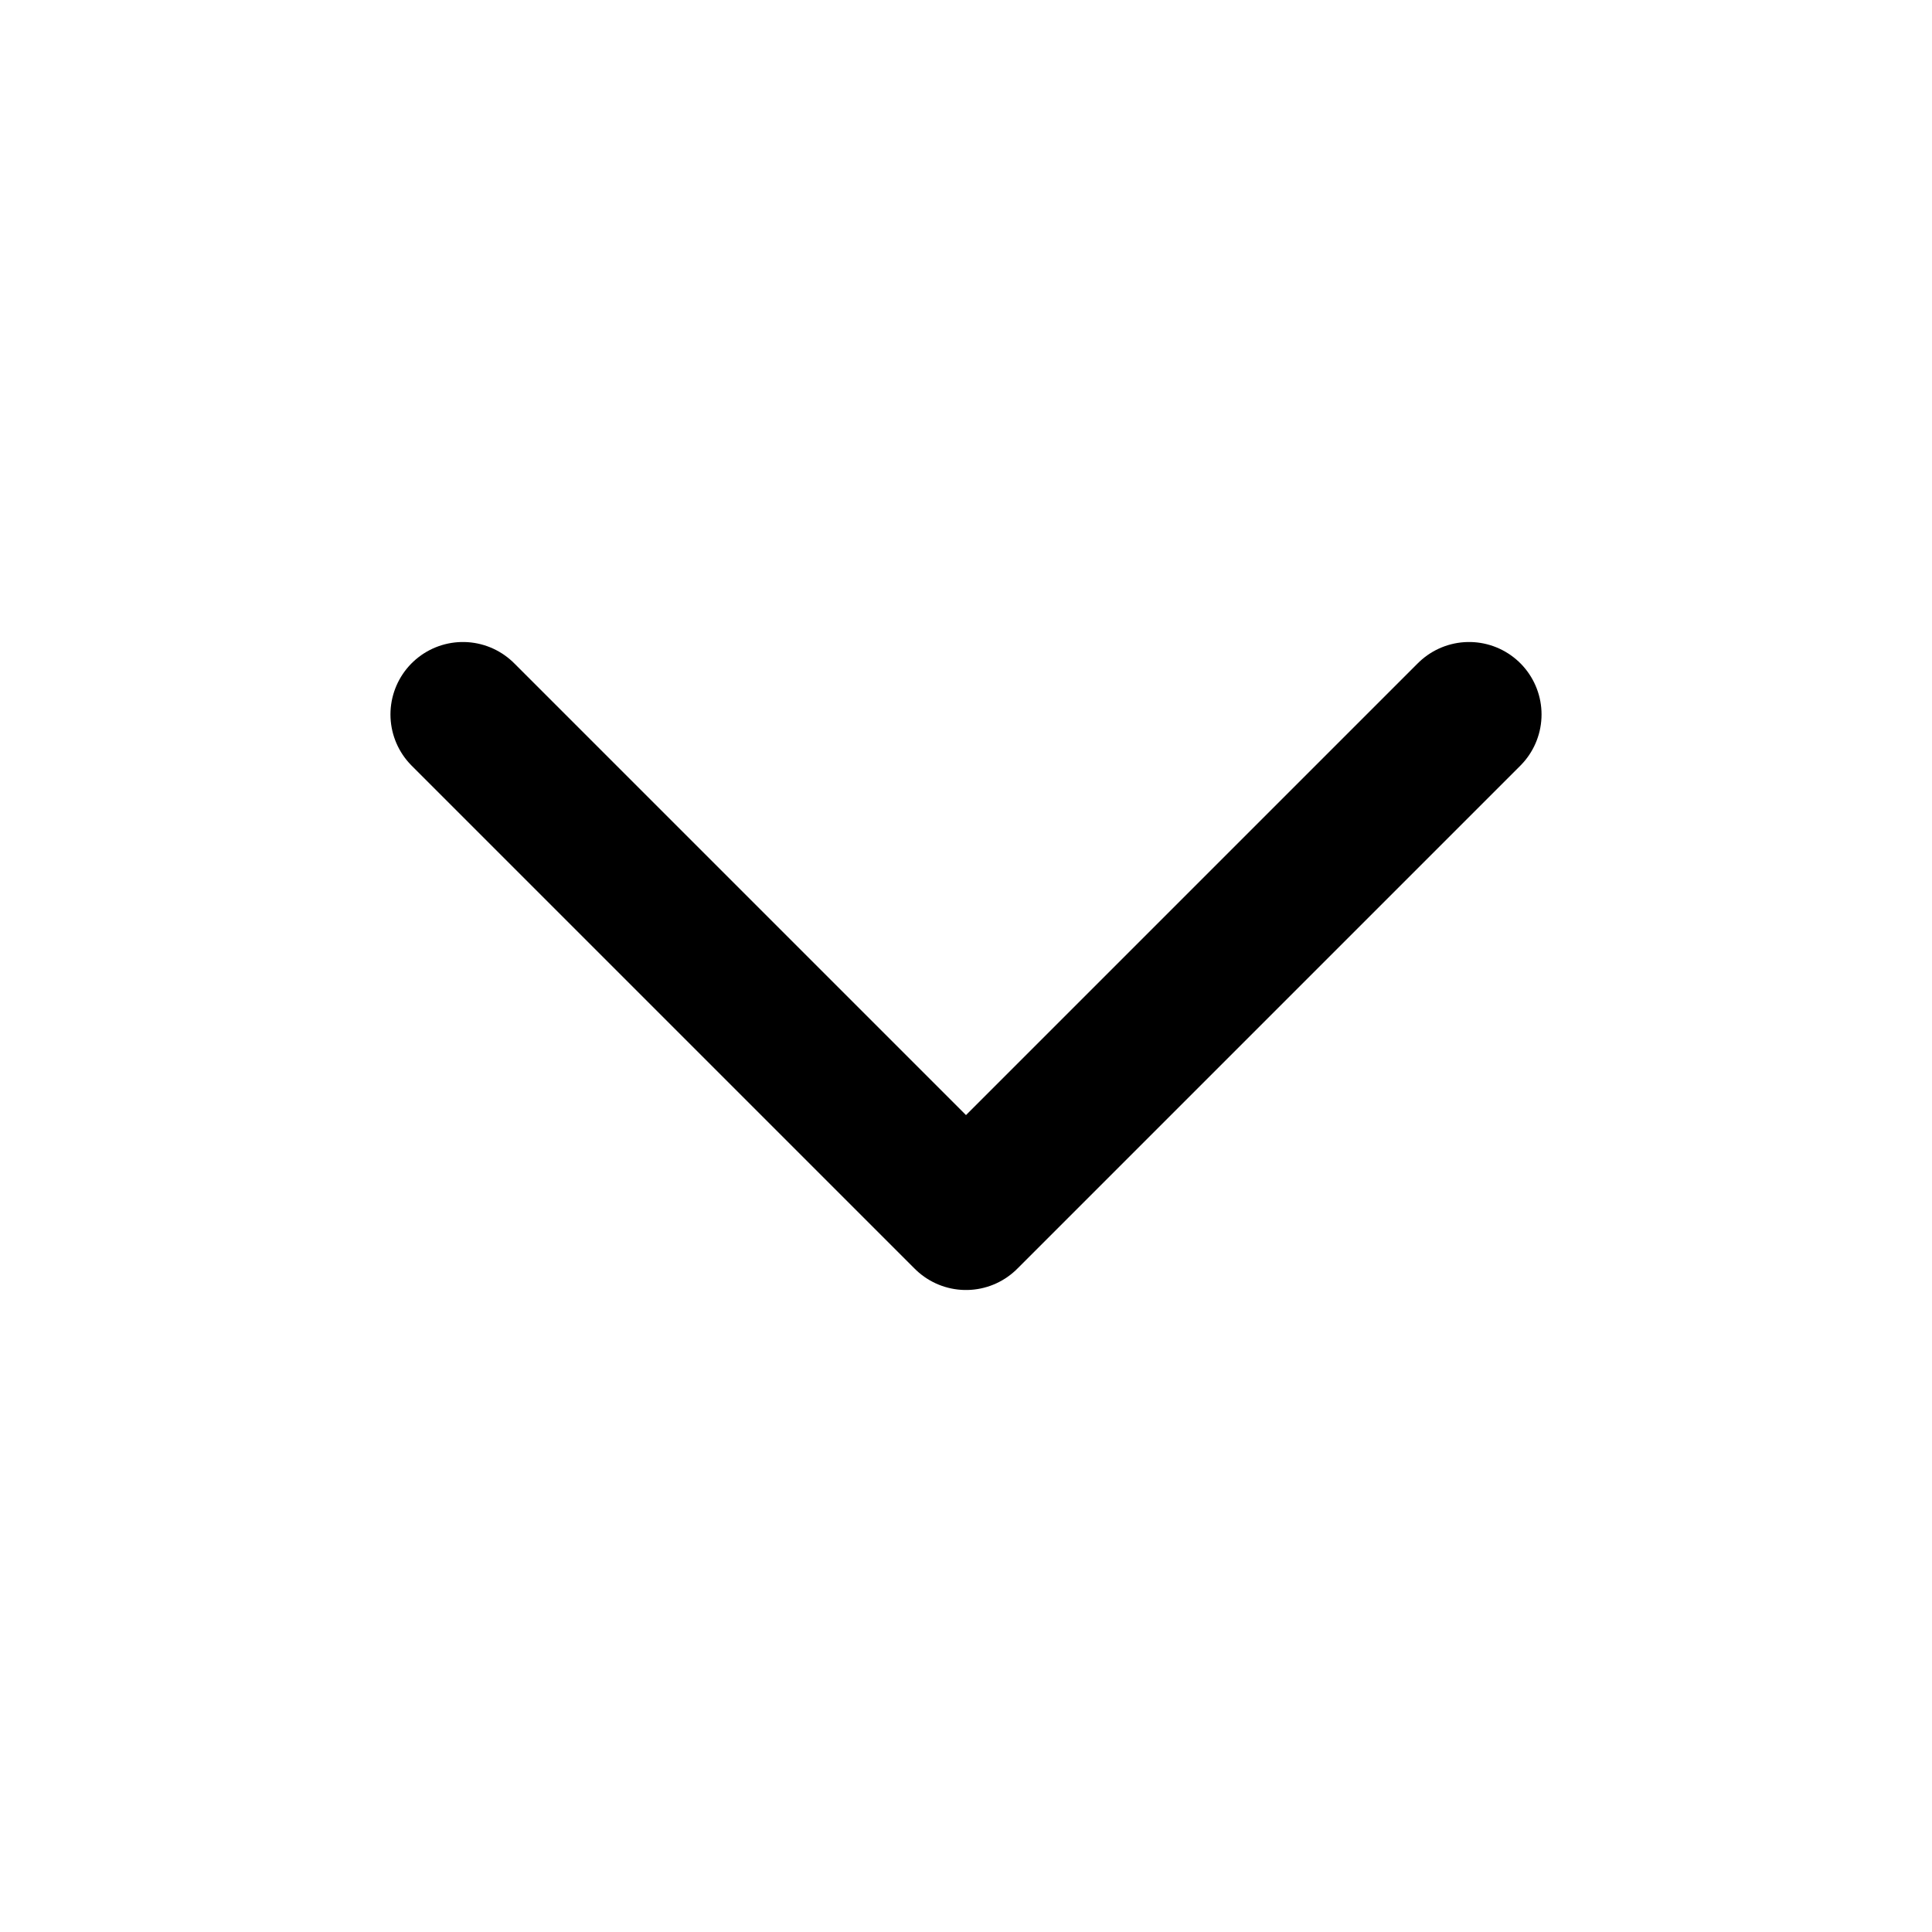
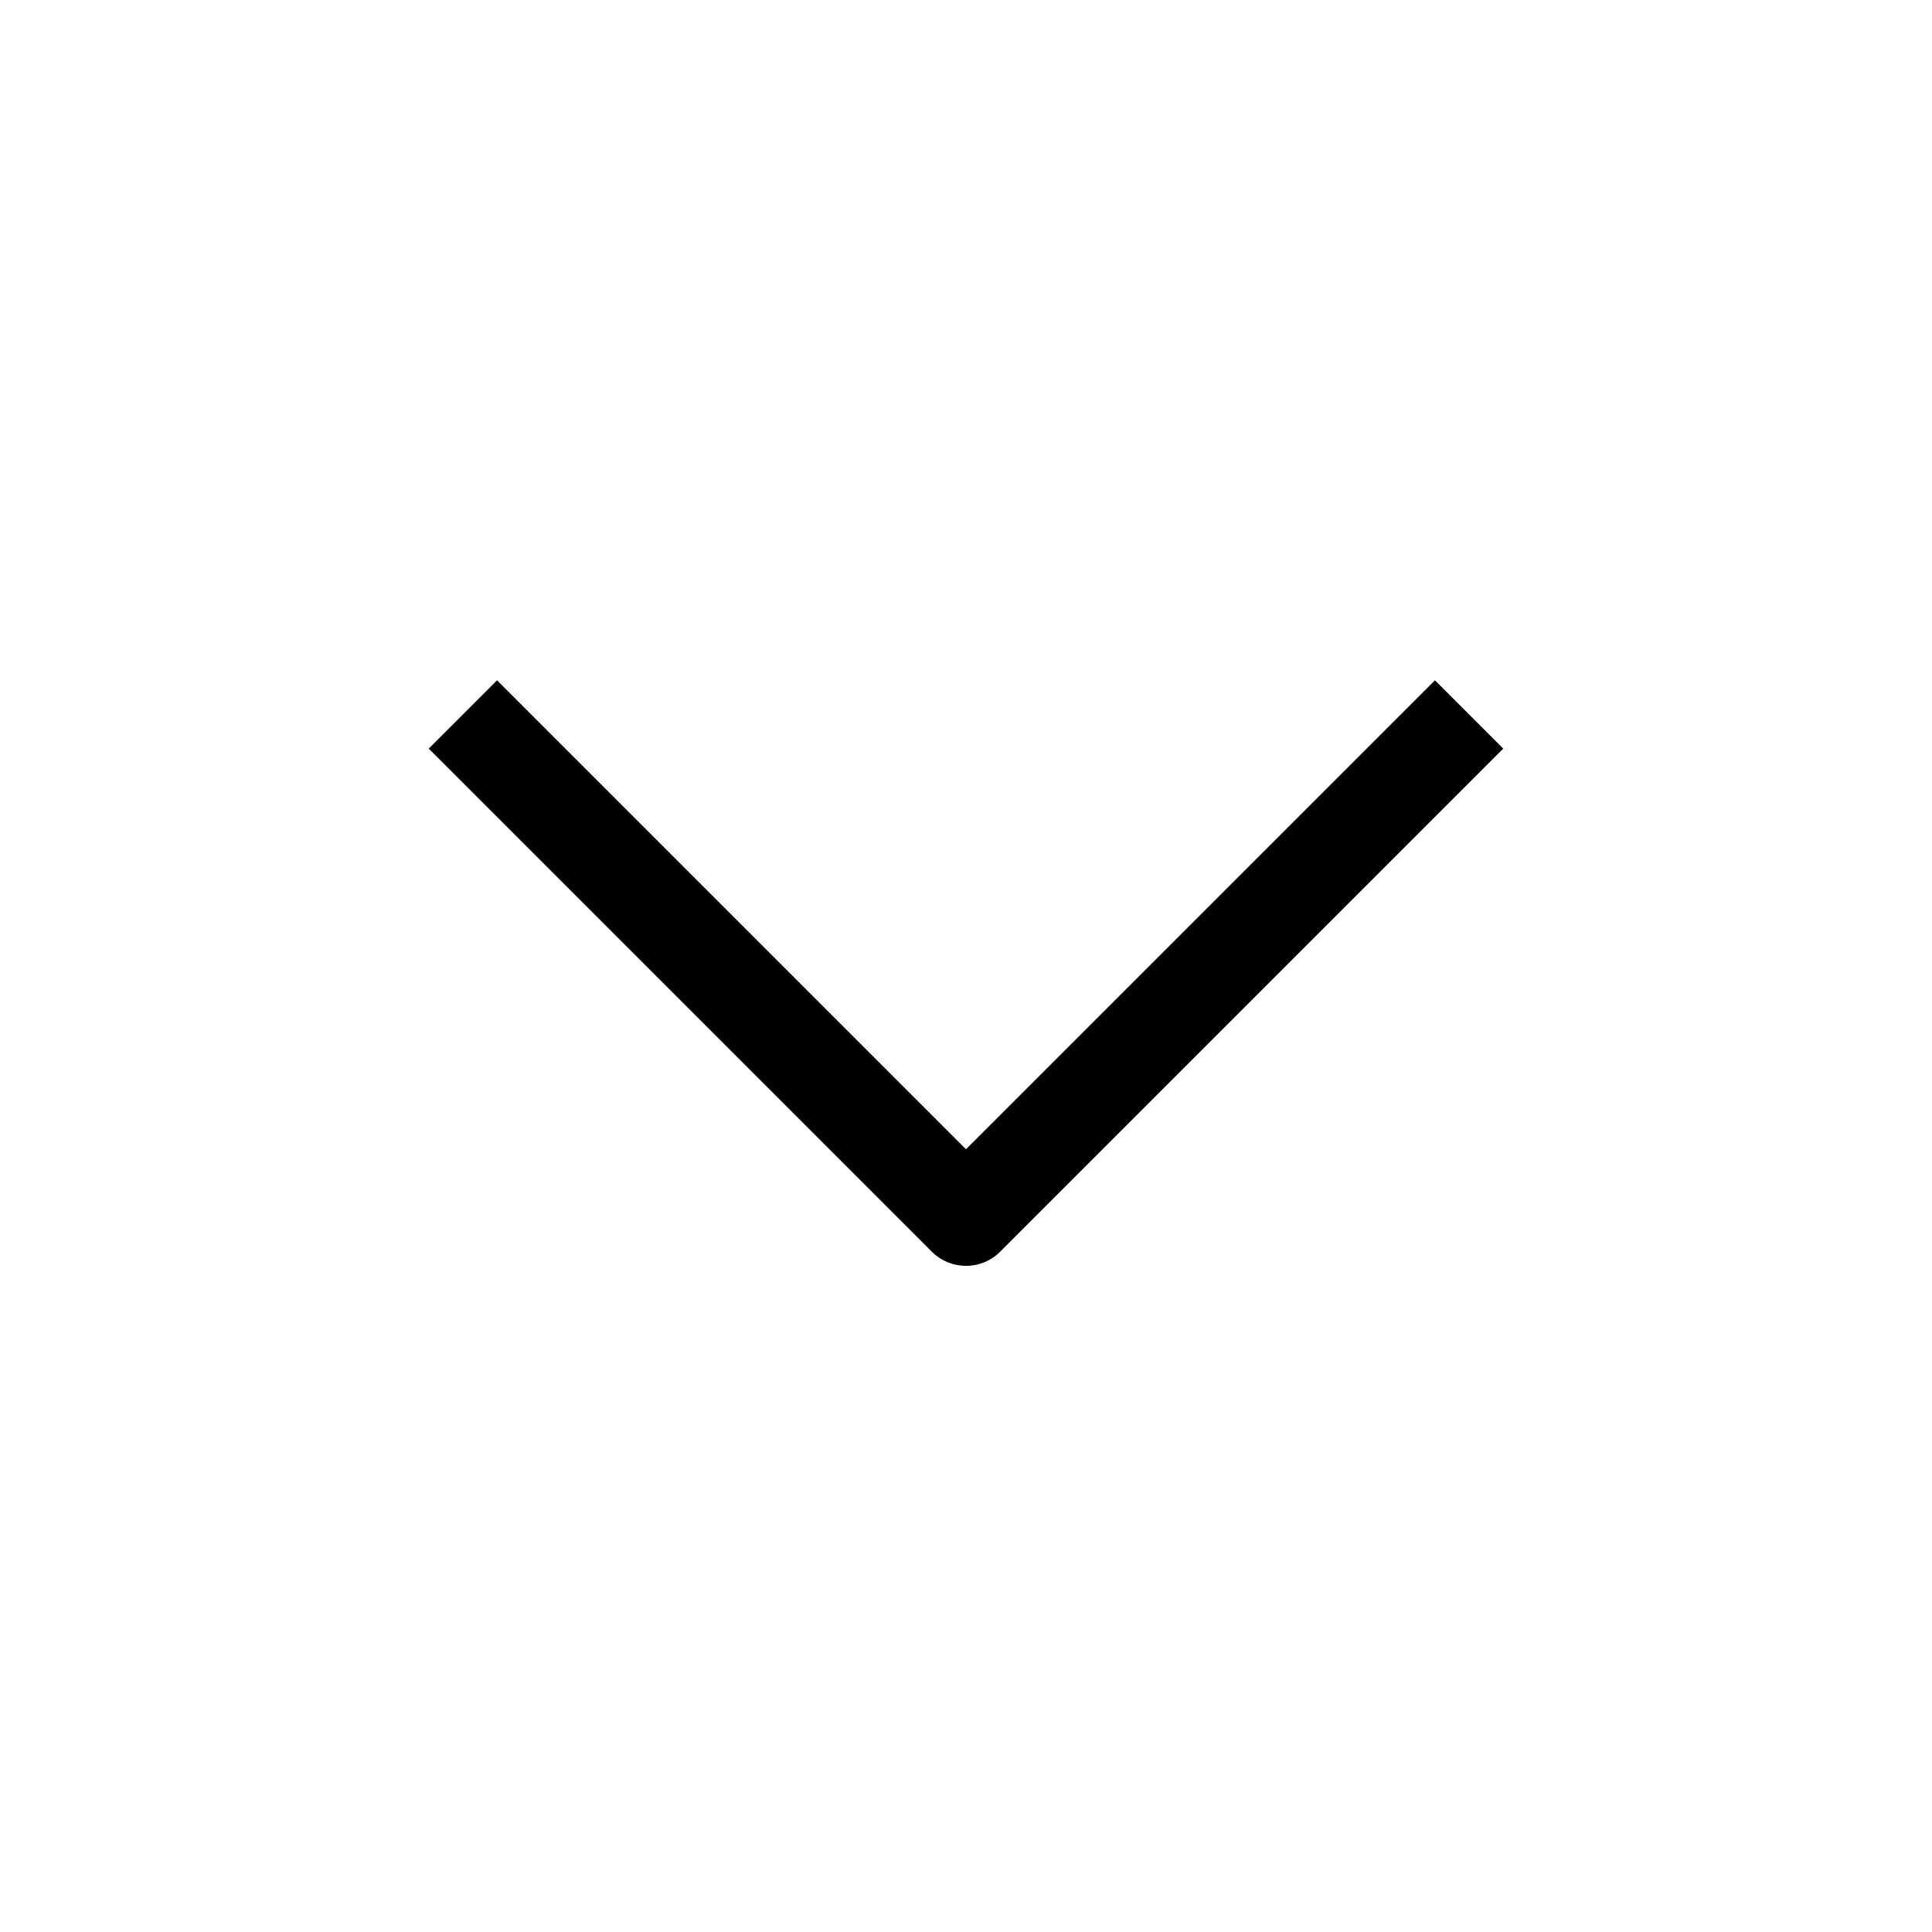
<svg xmlns="http://www.w3.org/2000/svg" width="20" height="20" viewBox="0 0 20 20" fill="none">
-   <path d="M4.792 7.396L10 12.604L15.208 7.396" stroke="currentColor" stroke-width="1.5" stroke-linecap="round" stroke-linejoin="round" />
+   <path d="M4.792 7.396L10 12.604L15.208 7.396" stroke="currentColor" strokeWidth="1.5" strokeLinecap="round" stroke-linejoin="round" />
</svg>
